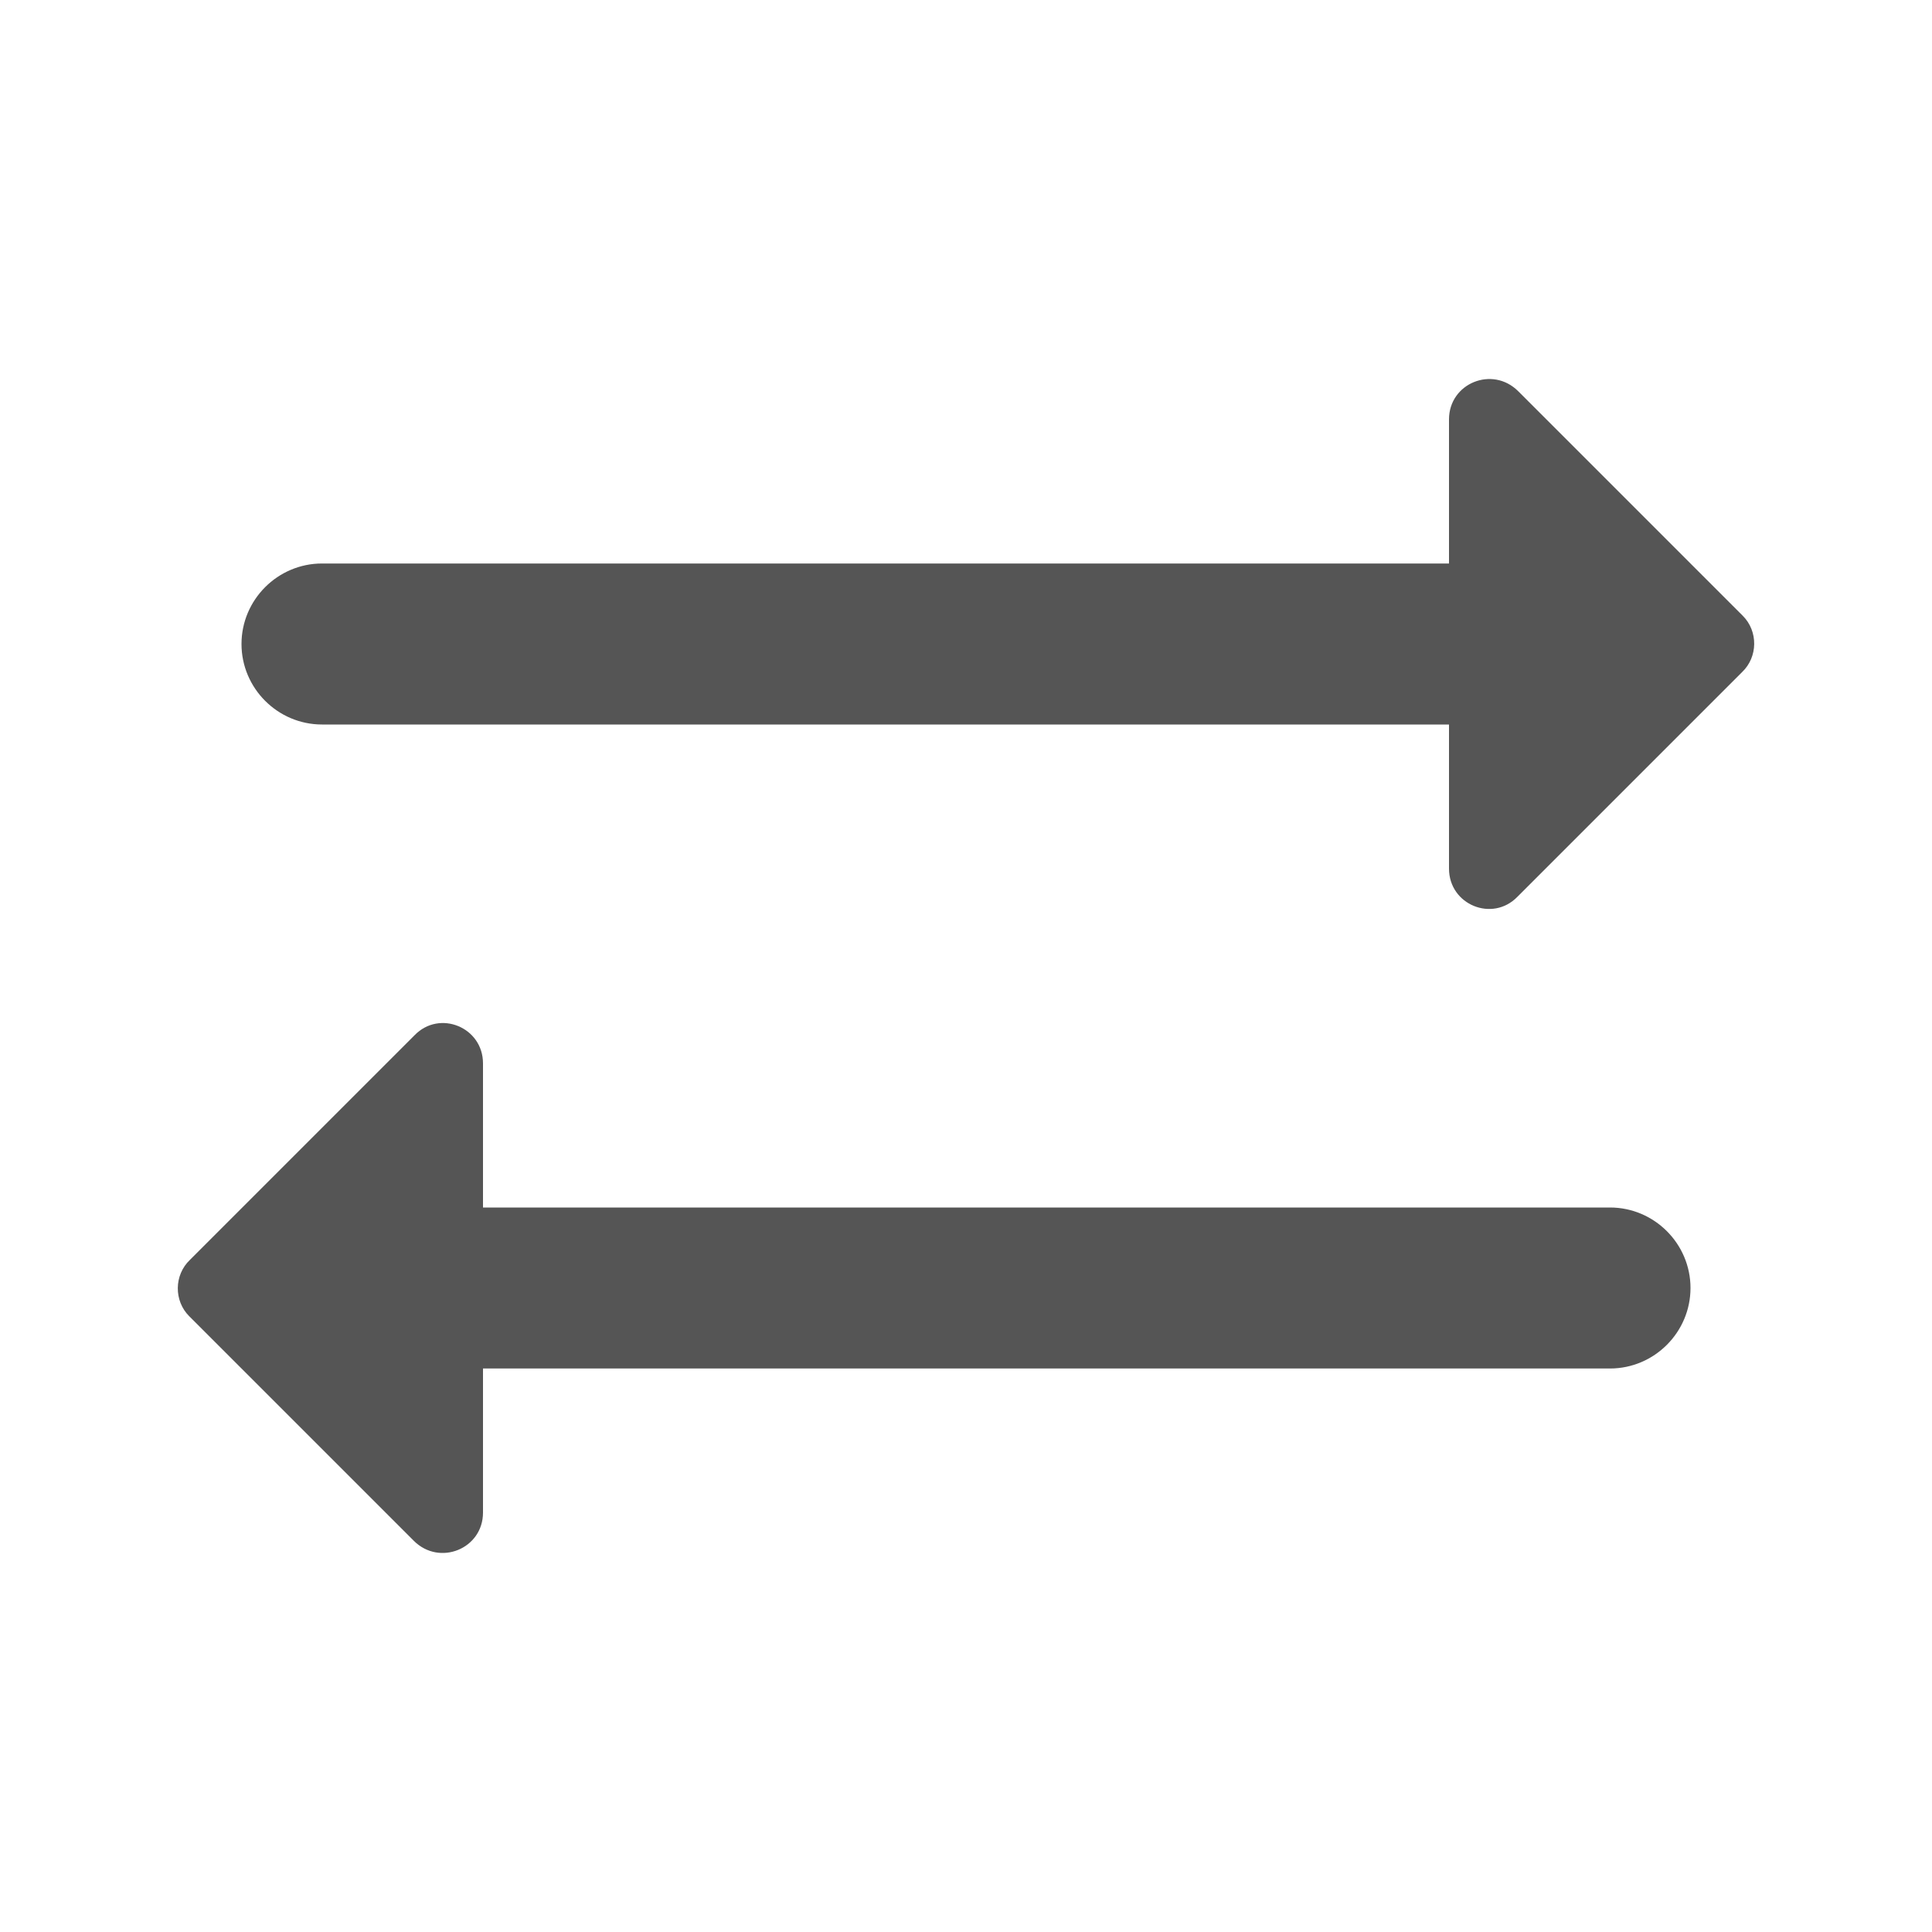
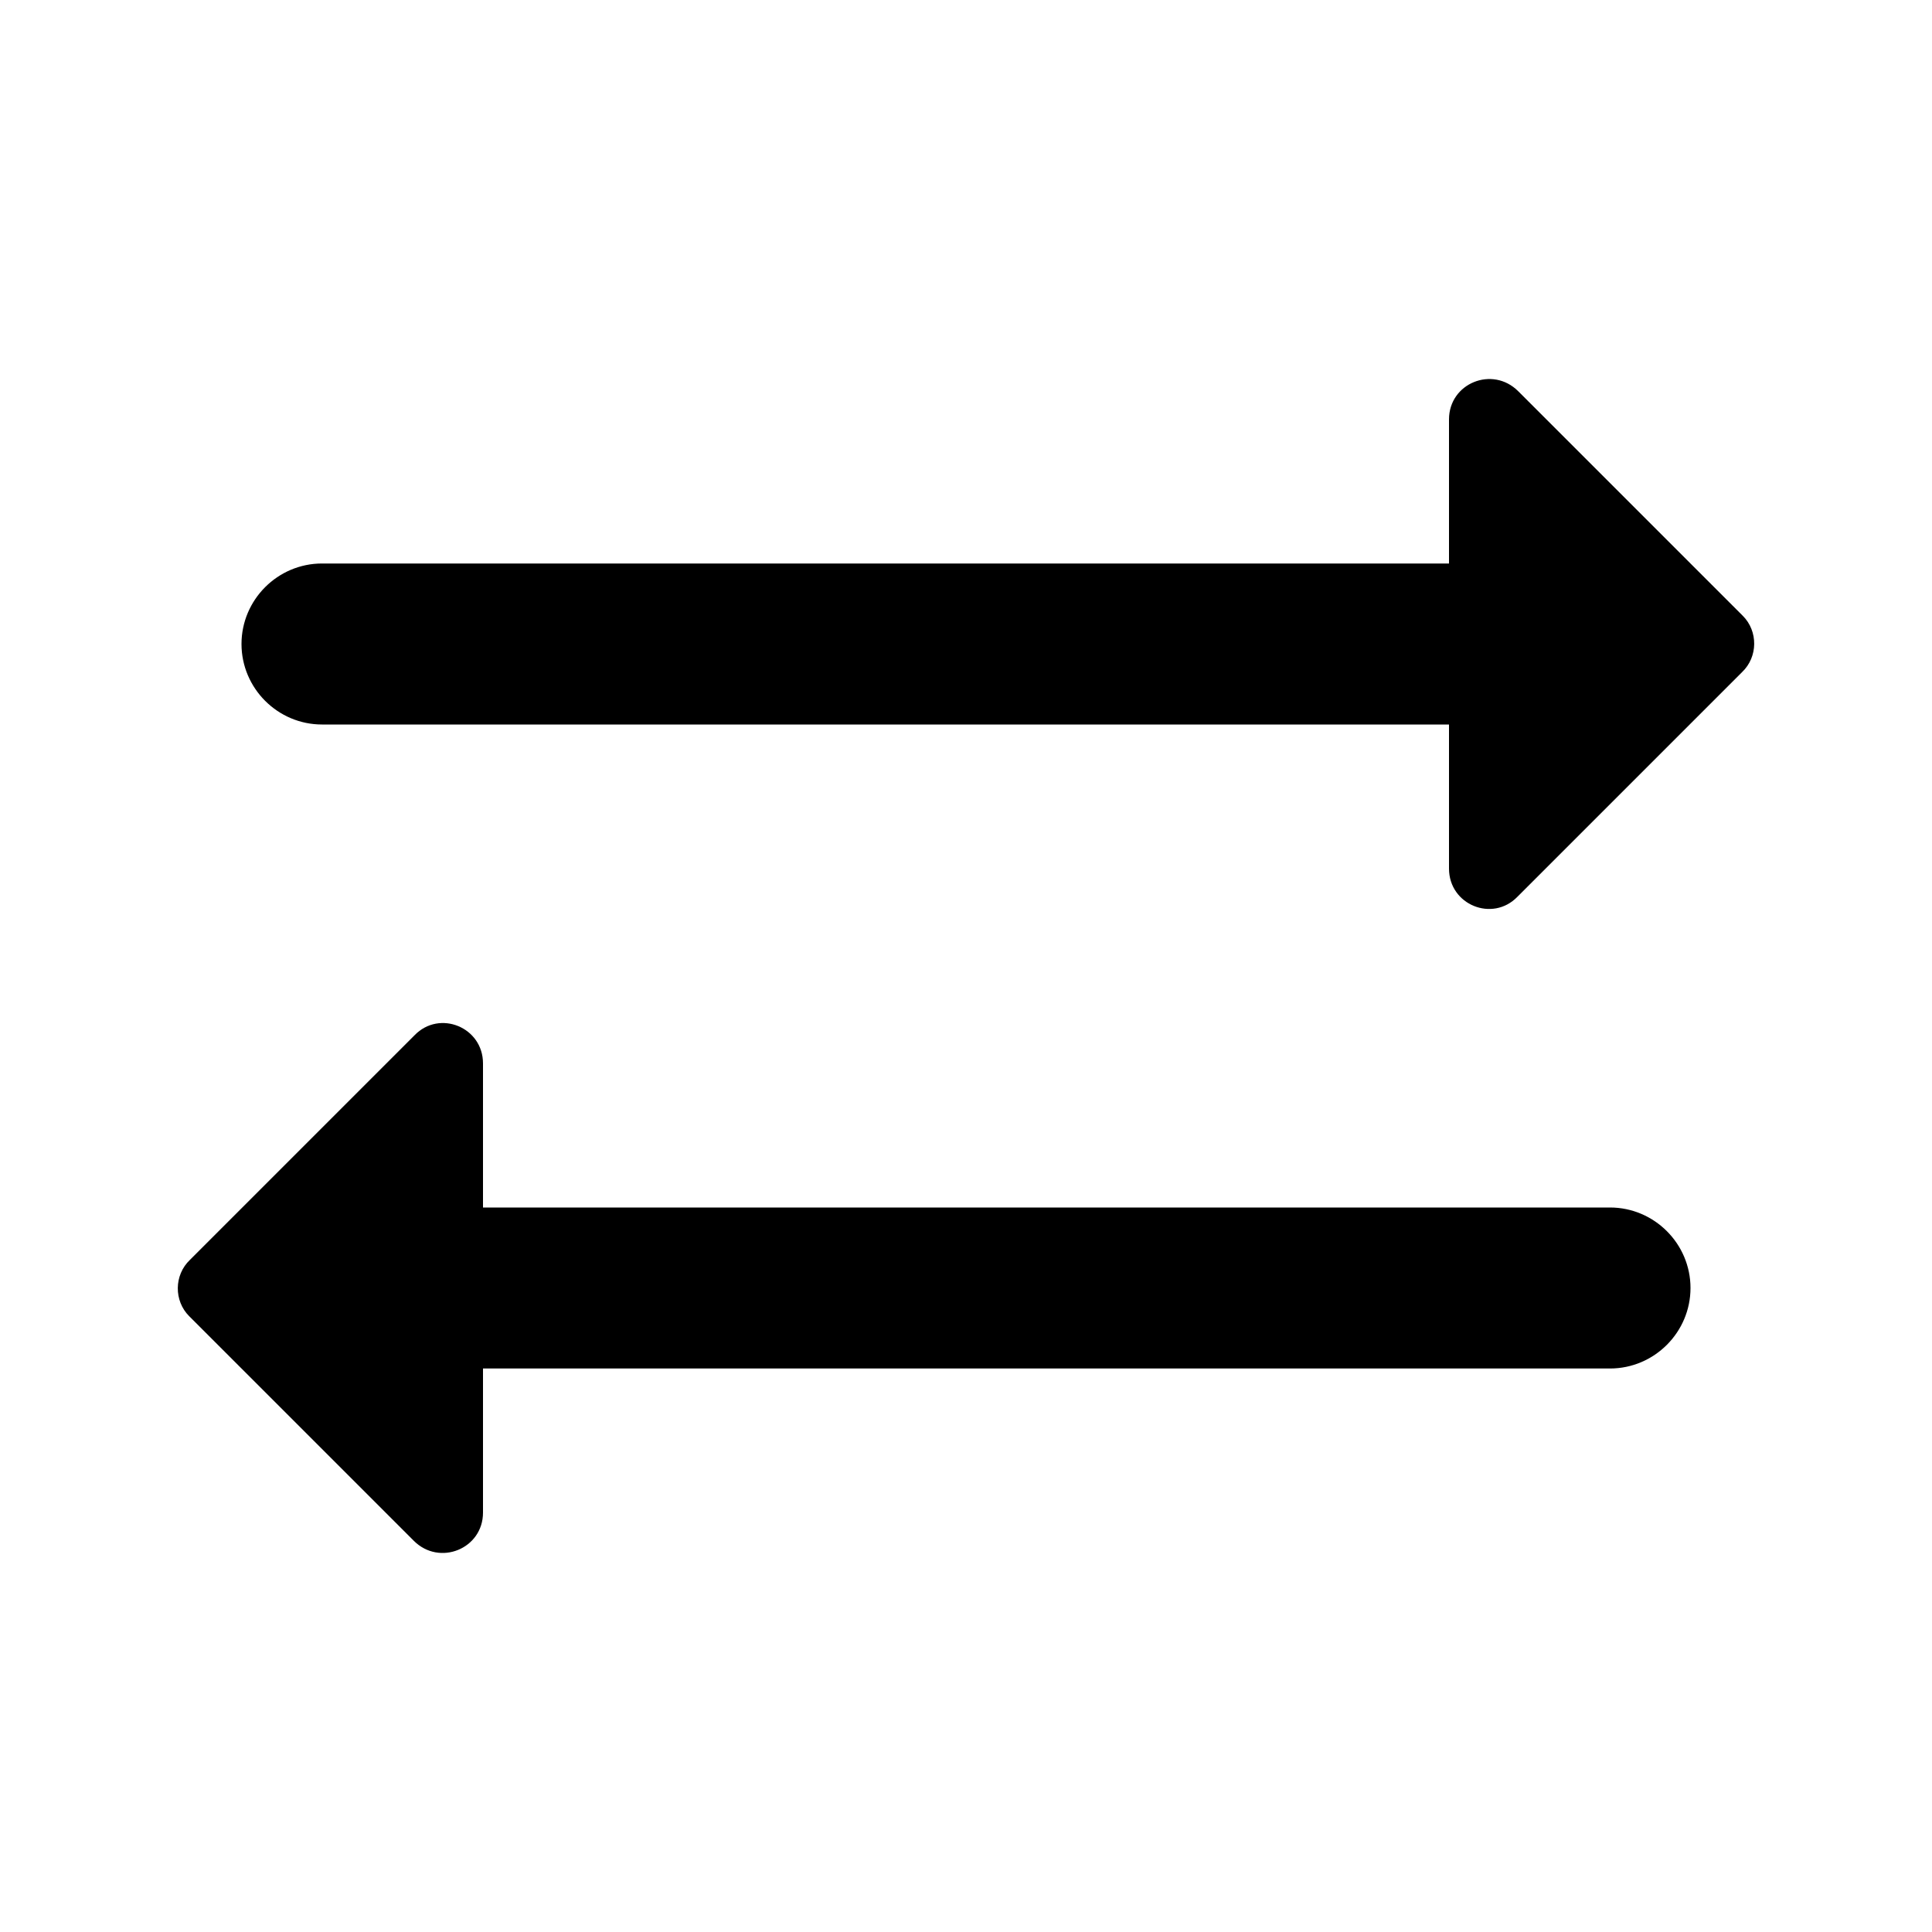
- <svg xmlns="http://www.w3.org/2000/svg" enable-background="new 0 0 24 24" height="32px" viewBox="0 0 24 24" width="32px" fill="#555555">
+ <svg xmlns="http://www.w3.org/2000/svg" enable-background="new 0 0 24 24" height="32px" viewBox="0 0 24 24" width="32px" fill="current">
  <g>
    <rect fill="none" height="24" width="24" />
  </g>
  <g>
    <g>
      <path d="M21.65,7.65l-2.79-2.79C18.54,4.54,18,4.76,18,5.21V7H4C3.45,7,3,7.45,3,8s0.45,1,1,1h14v1.79c0,0.45,0.54,0.67,0.85,0.35 l2.79-2.79C21.84,8.16,21.84,7.84,21.65,7.65z" />
      <path d="M20,15H6v-1.79c0-0.45-0.54-0.67-0.85-0.35l-2.79,2.79c-0.2,0.19-0.2,0.51-0.01,0.7l2.79,2.79C5.46,19.46,6,19.24,6,18.79 V17h14c0.55,0,1-0.45,1-1S20.55,15,20,15z" />
    </g>
  </g>
</svg>
